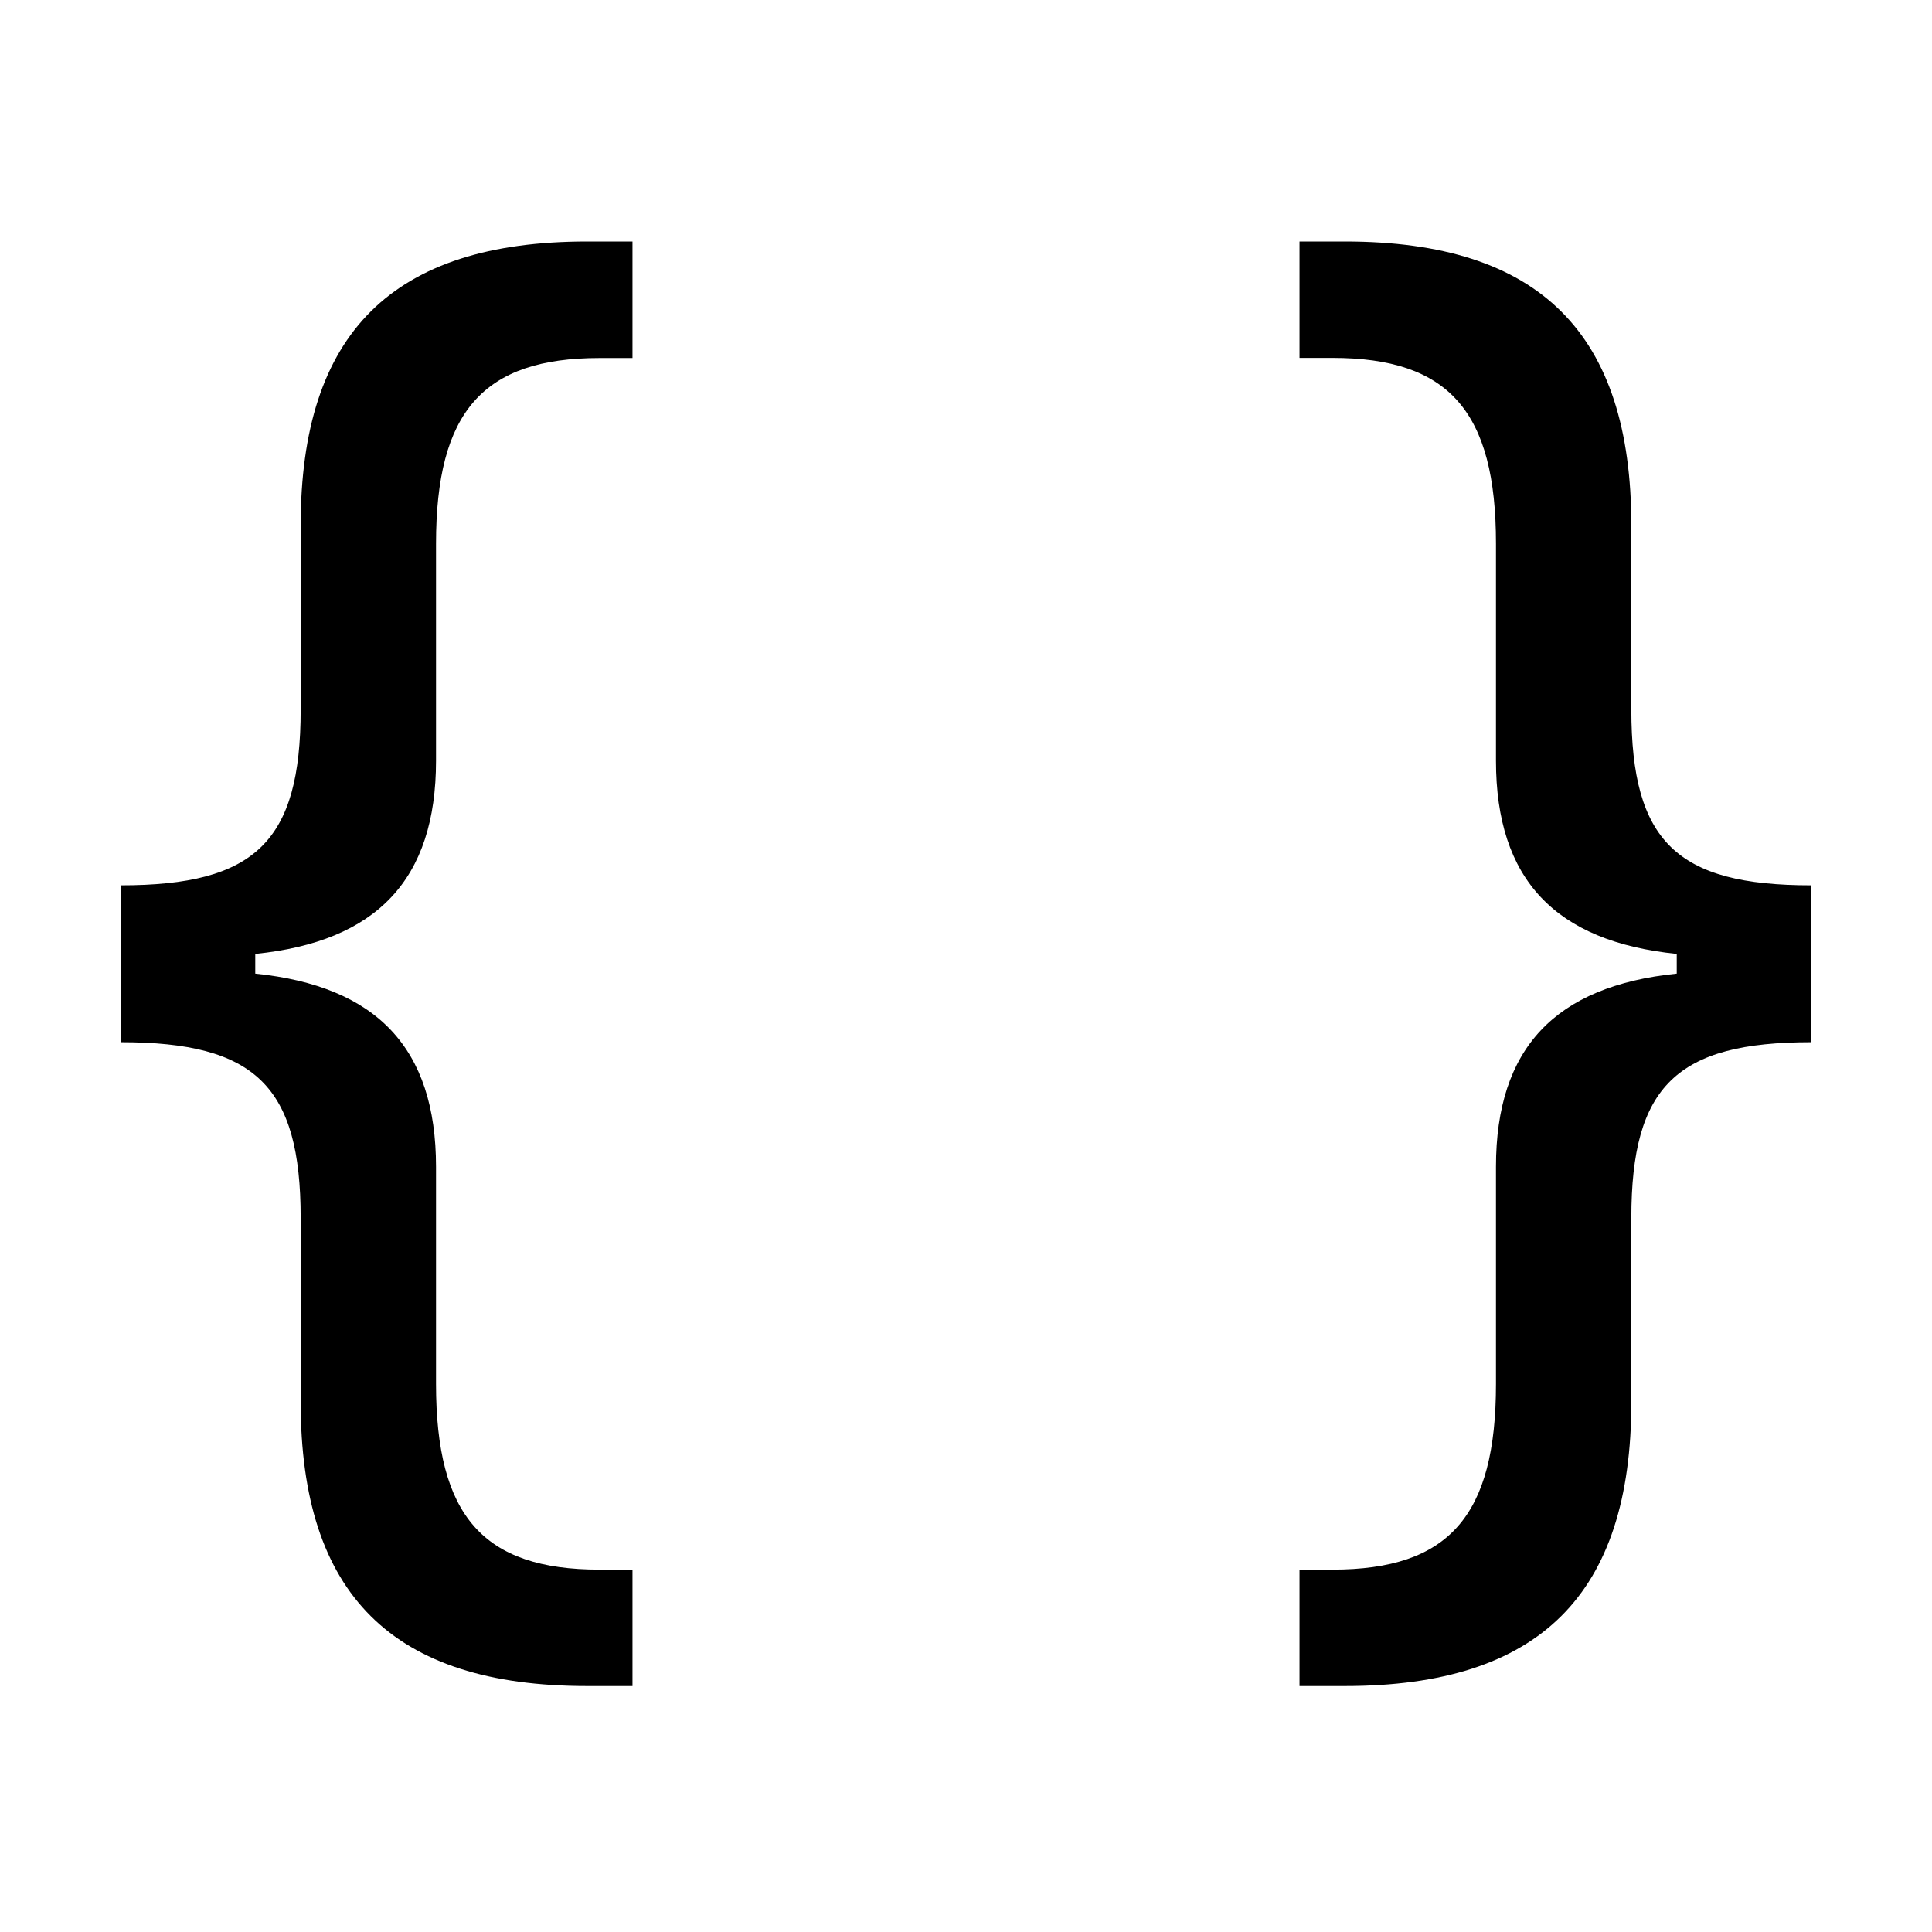
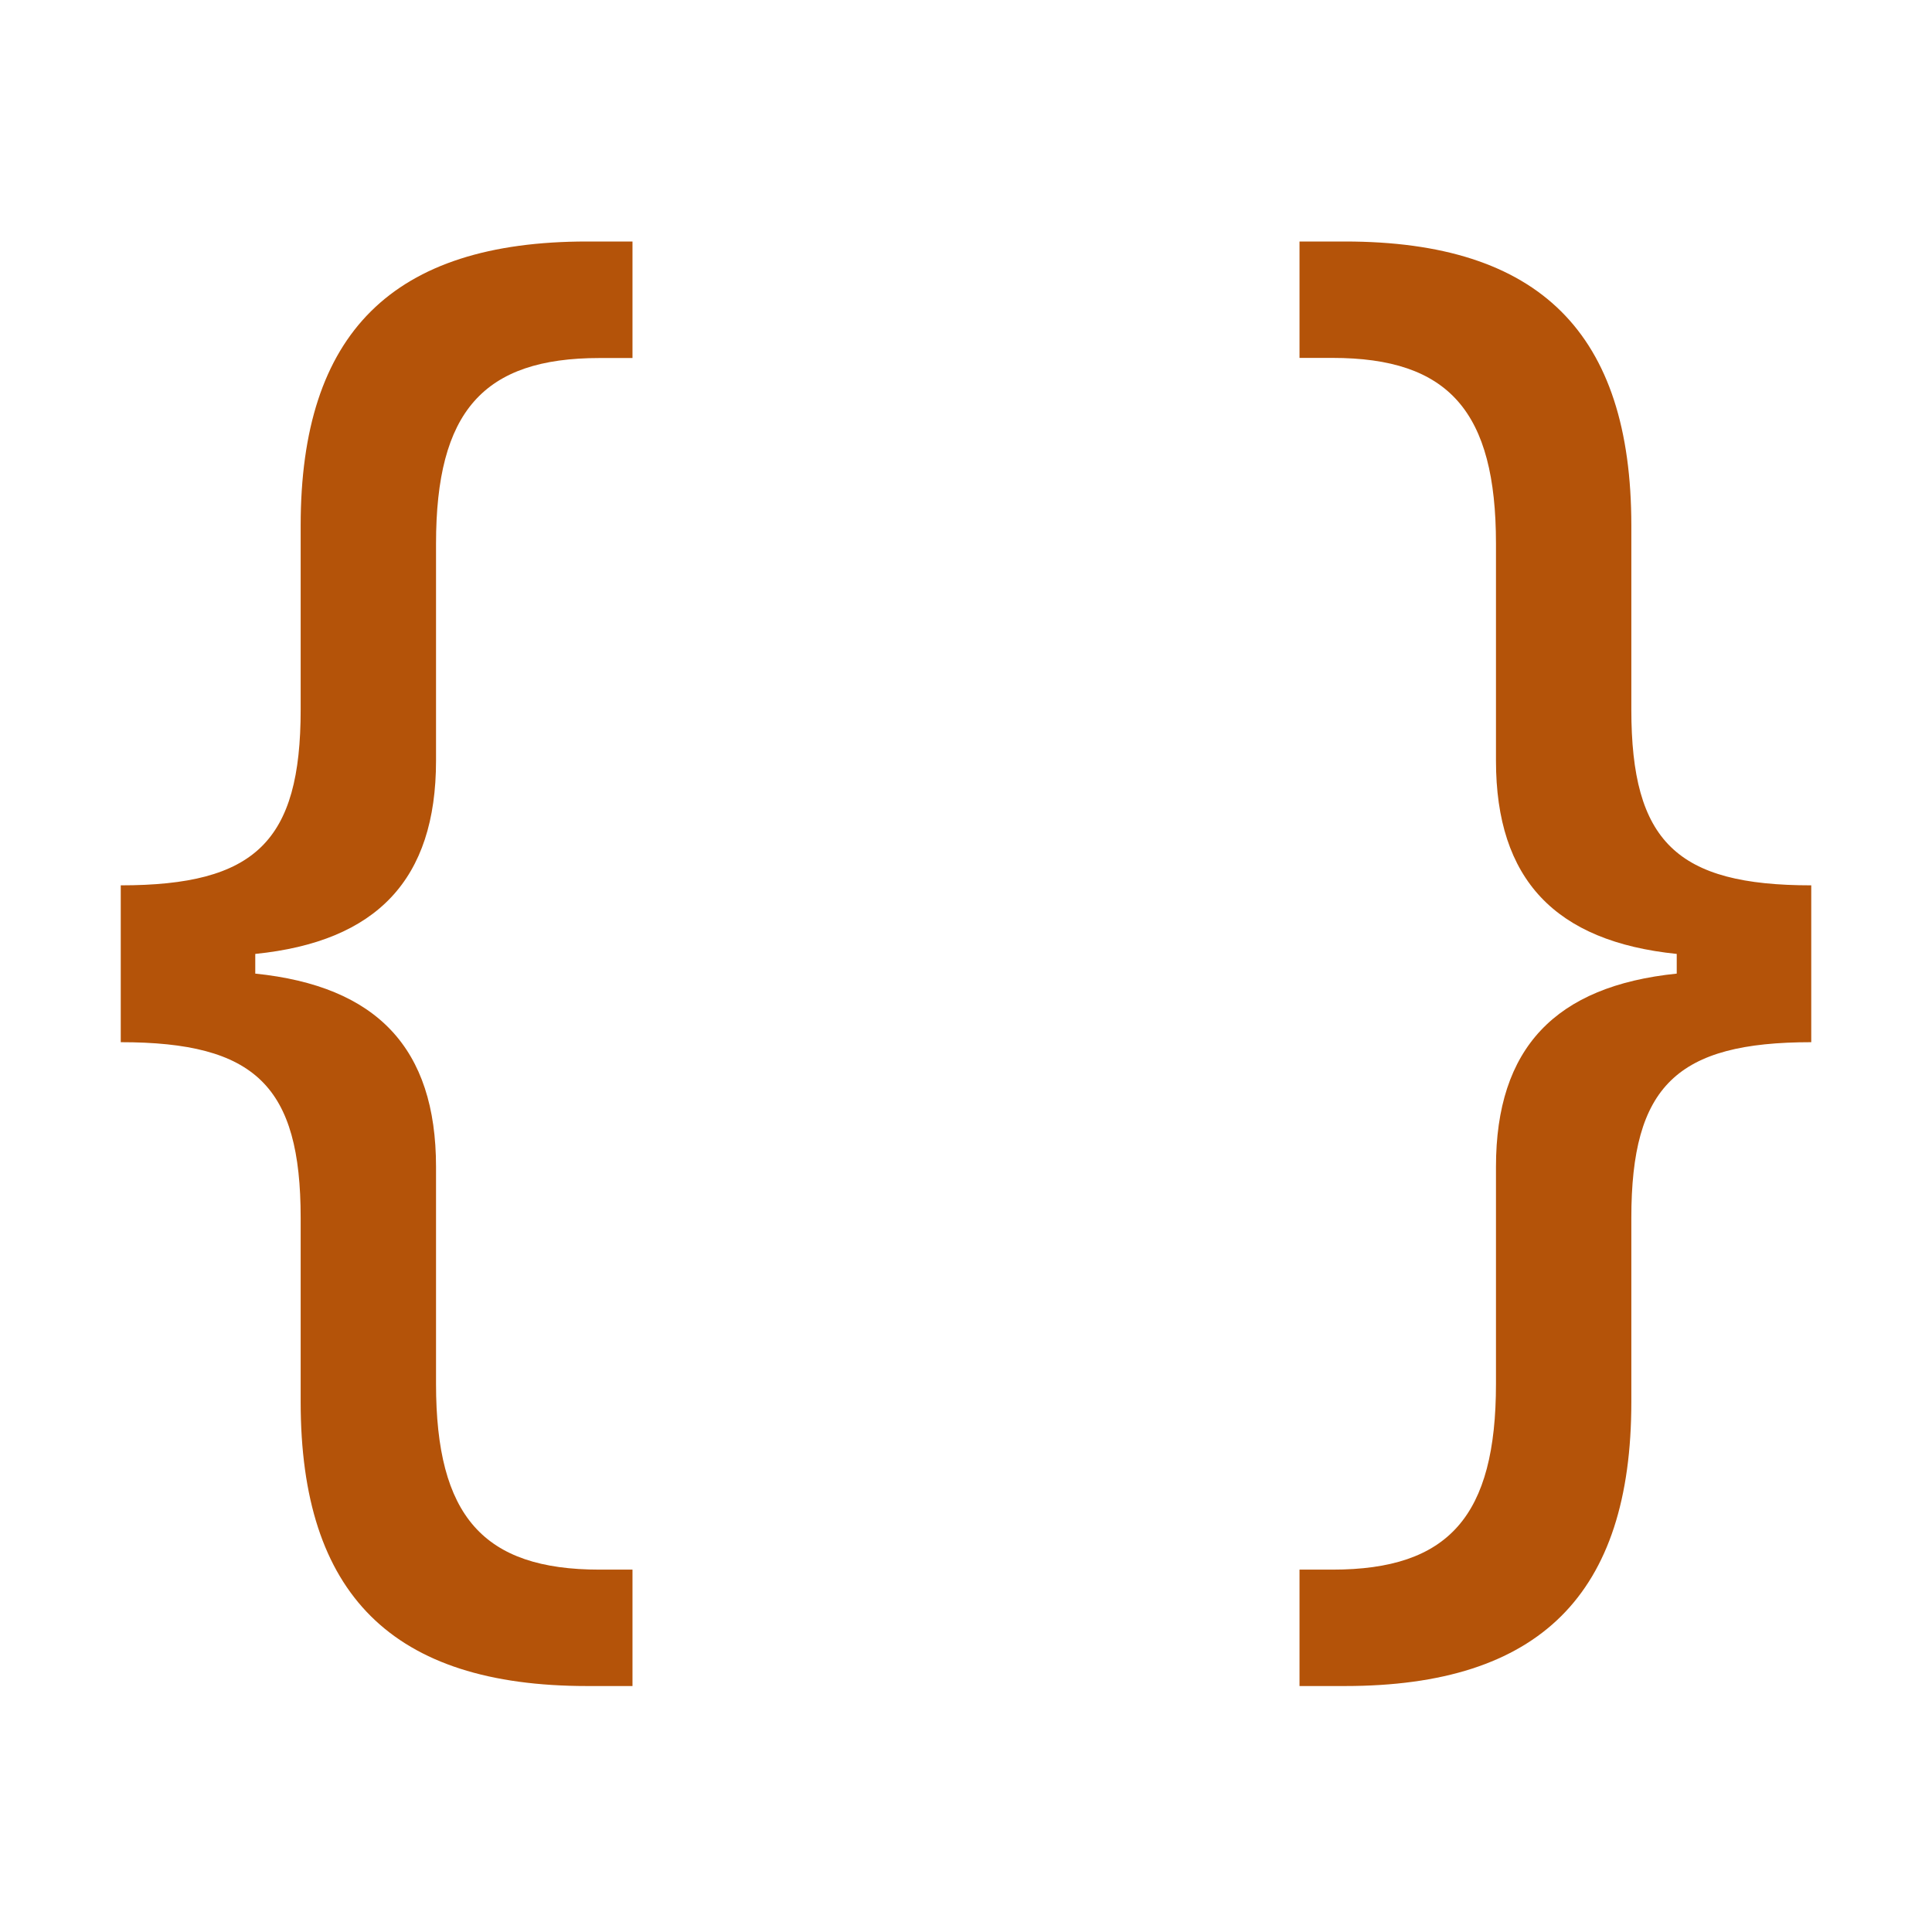
- <svg xmlns="http://www.w3.org/2000/svg" width="16" height="16" fill="currentColor" class="bi bi-braces" viewBox="0 0 16 16">
+ <svg xmlns="http://www.w3.org/2000/svg" width="16" height="16" fill="#B45309" class="bi bi-braces" viewBox="0 0 16 16">
  <path d="M2.114 8.063V7.9c1.005-.102 1.497-.615 1.497-1.6V4.503c0-1.094.39-1.538 1.354-1.538h.273V2h-.376C3.25 2 2.49 2.759 2.49 4.352v1.524c0 1.094-.376 1.456-1.49 1.456v1.299c1.114 0 1.49.362 1.49 1.456v1.524c0 1.593.759 2.352 2.372 2.352h.376v-.964h-.273c-.964 0-1.354-.444-1.354-1.538V9.663c0-.984-.492-1.497-1.497-1.6M13.886 7.9v.163c-1.005.103-1.497.616-1.497 1.6v1.798c0 1.094-.39 1.538-1.354 1.538h-.273v.964h.376c1.613 0 2.372-.759 2.372-2.352v-1.524c0-1.094.376-1.456 1.49-1.456V7.332c-1.114 0-1.49-.362-1.49-1.456V4.352C13.51 2.759 12.75 2 11.138 2h-.376v.964h.273c.964 0 1.354.444 1.354 1.538V6.3c0 .984.492 1.497 1.497 1.6" />
</svg>
